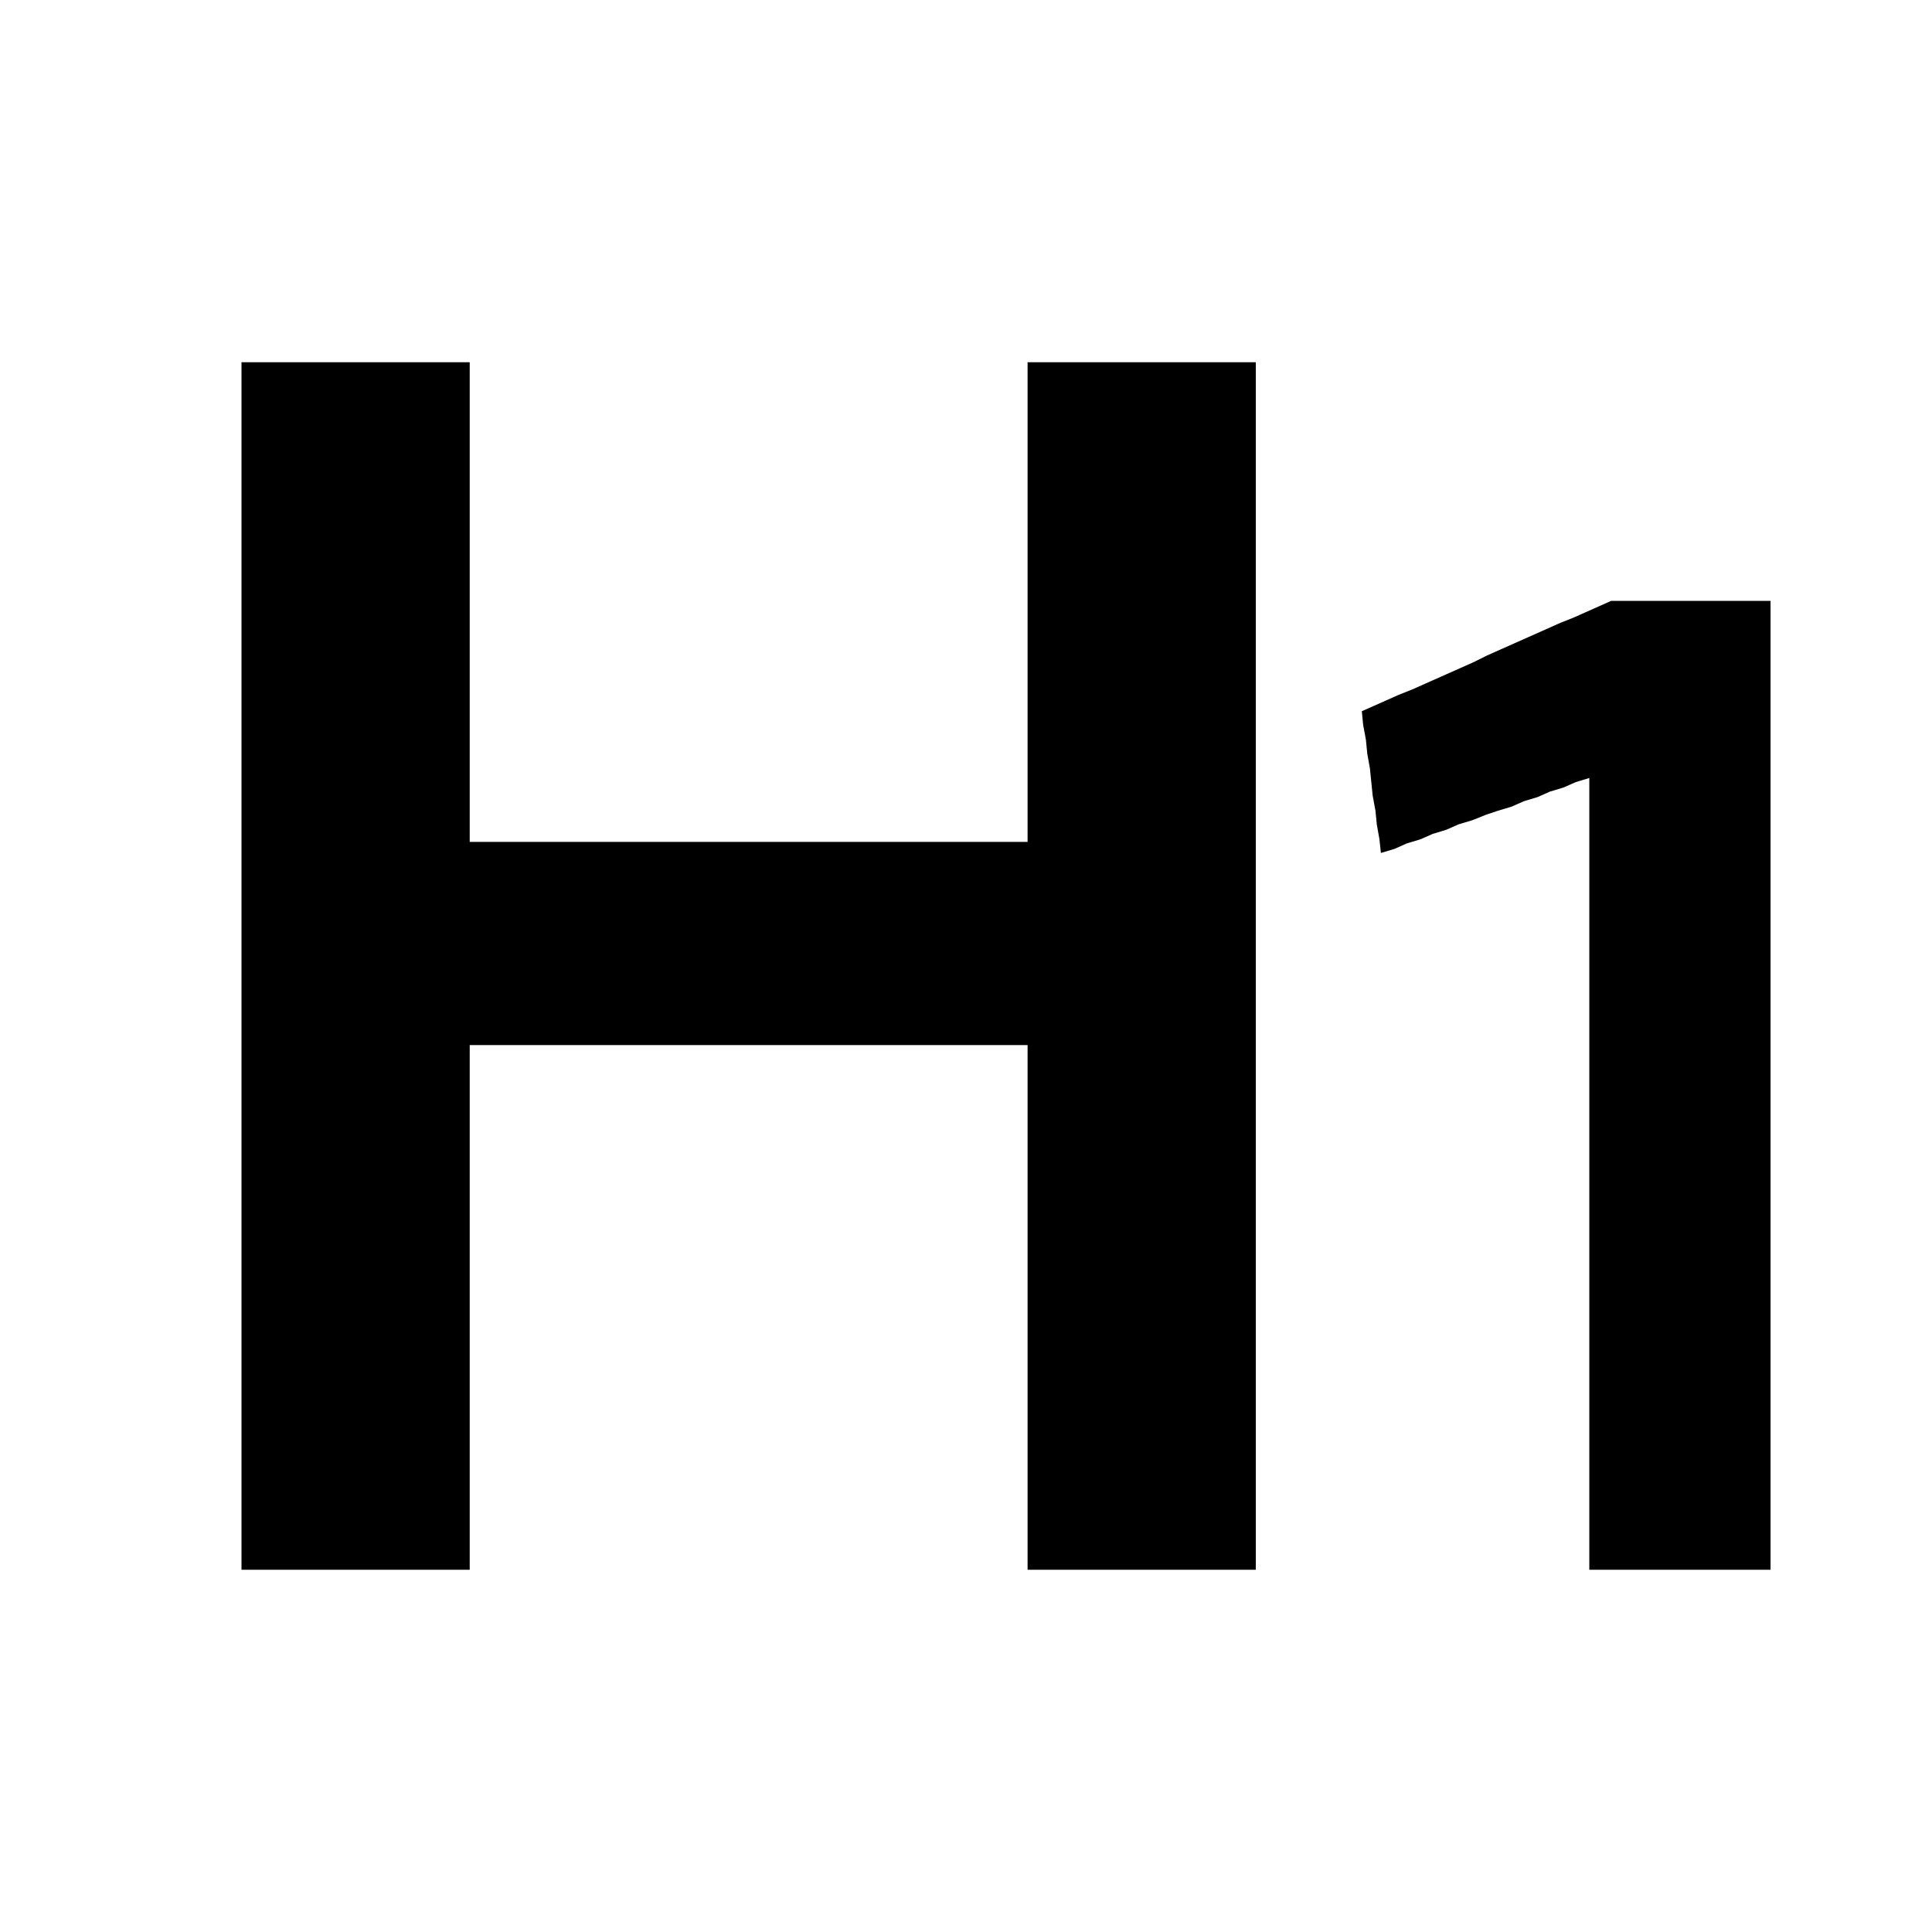
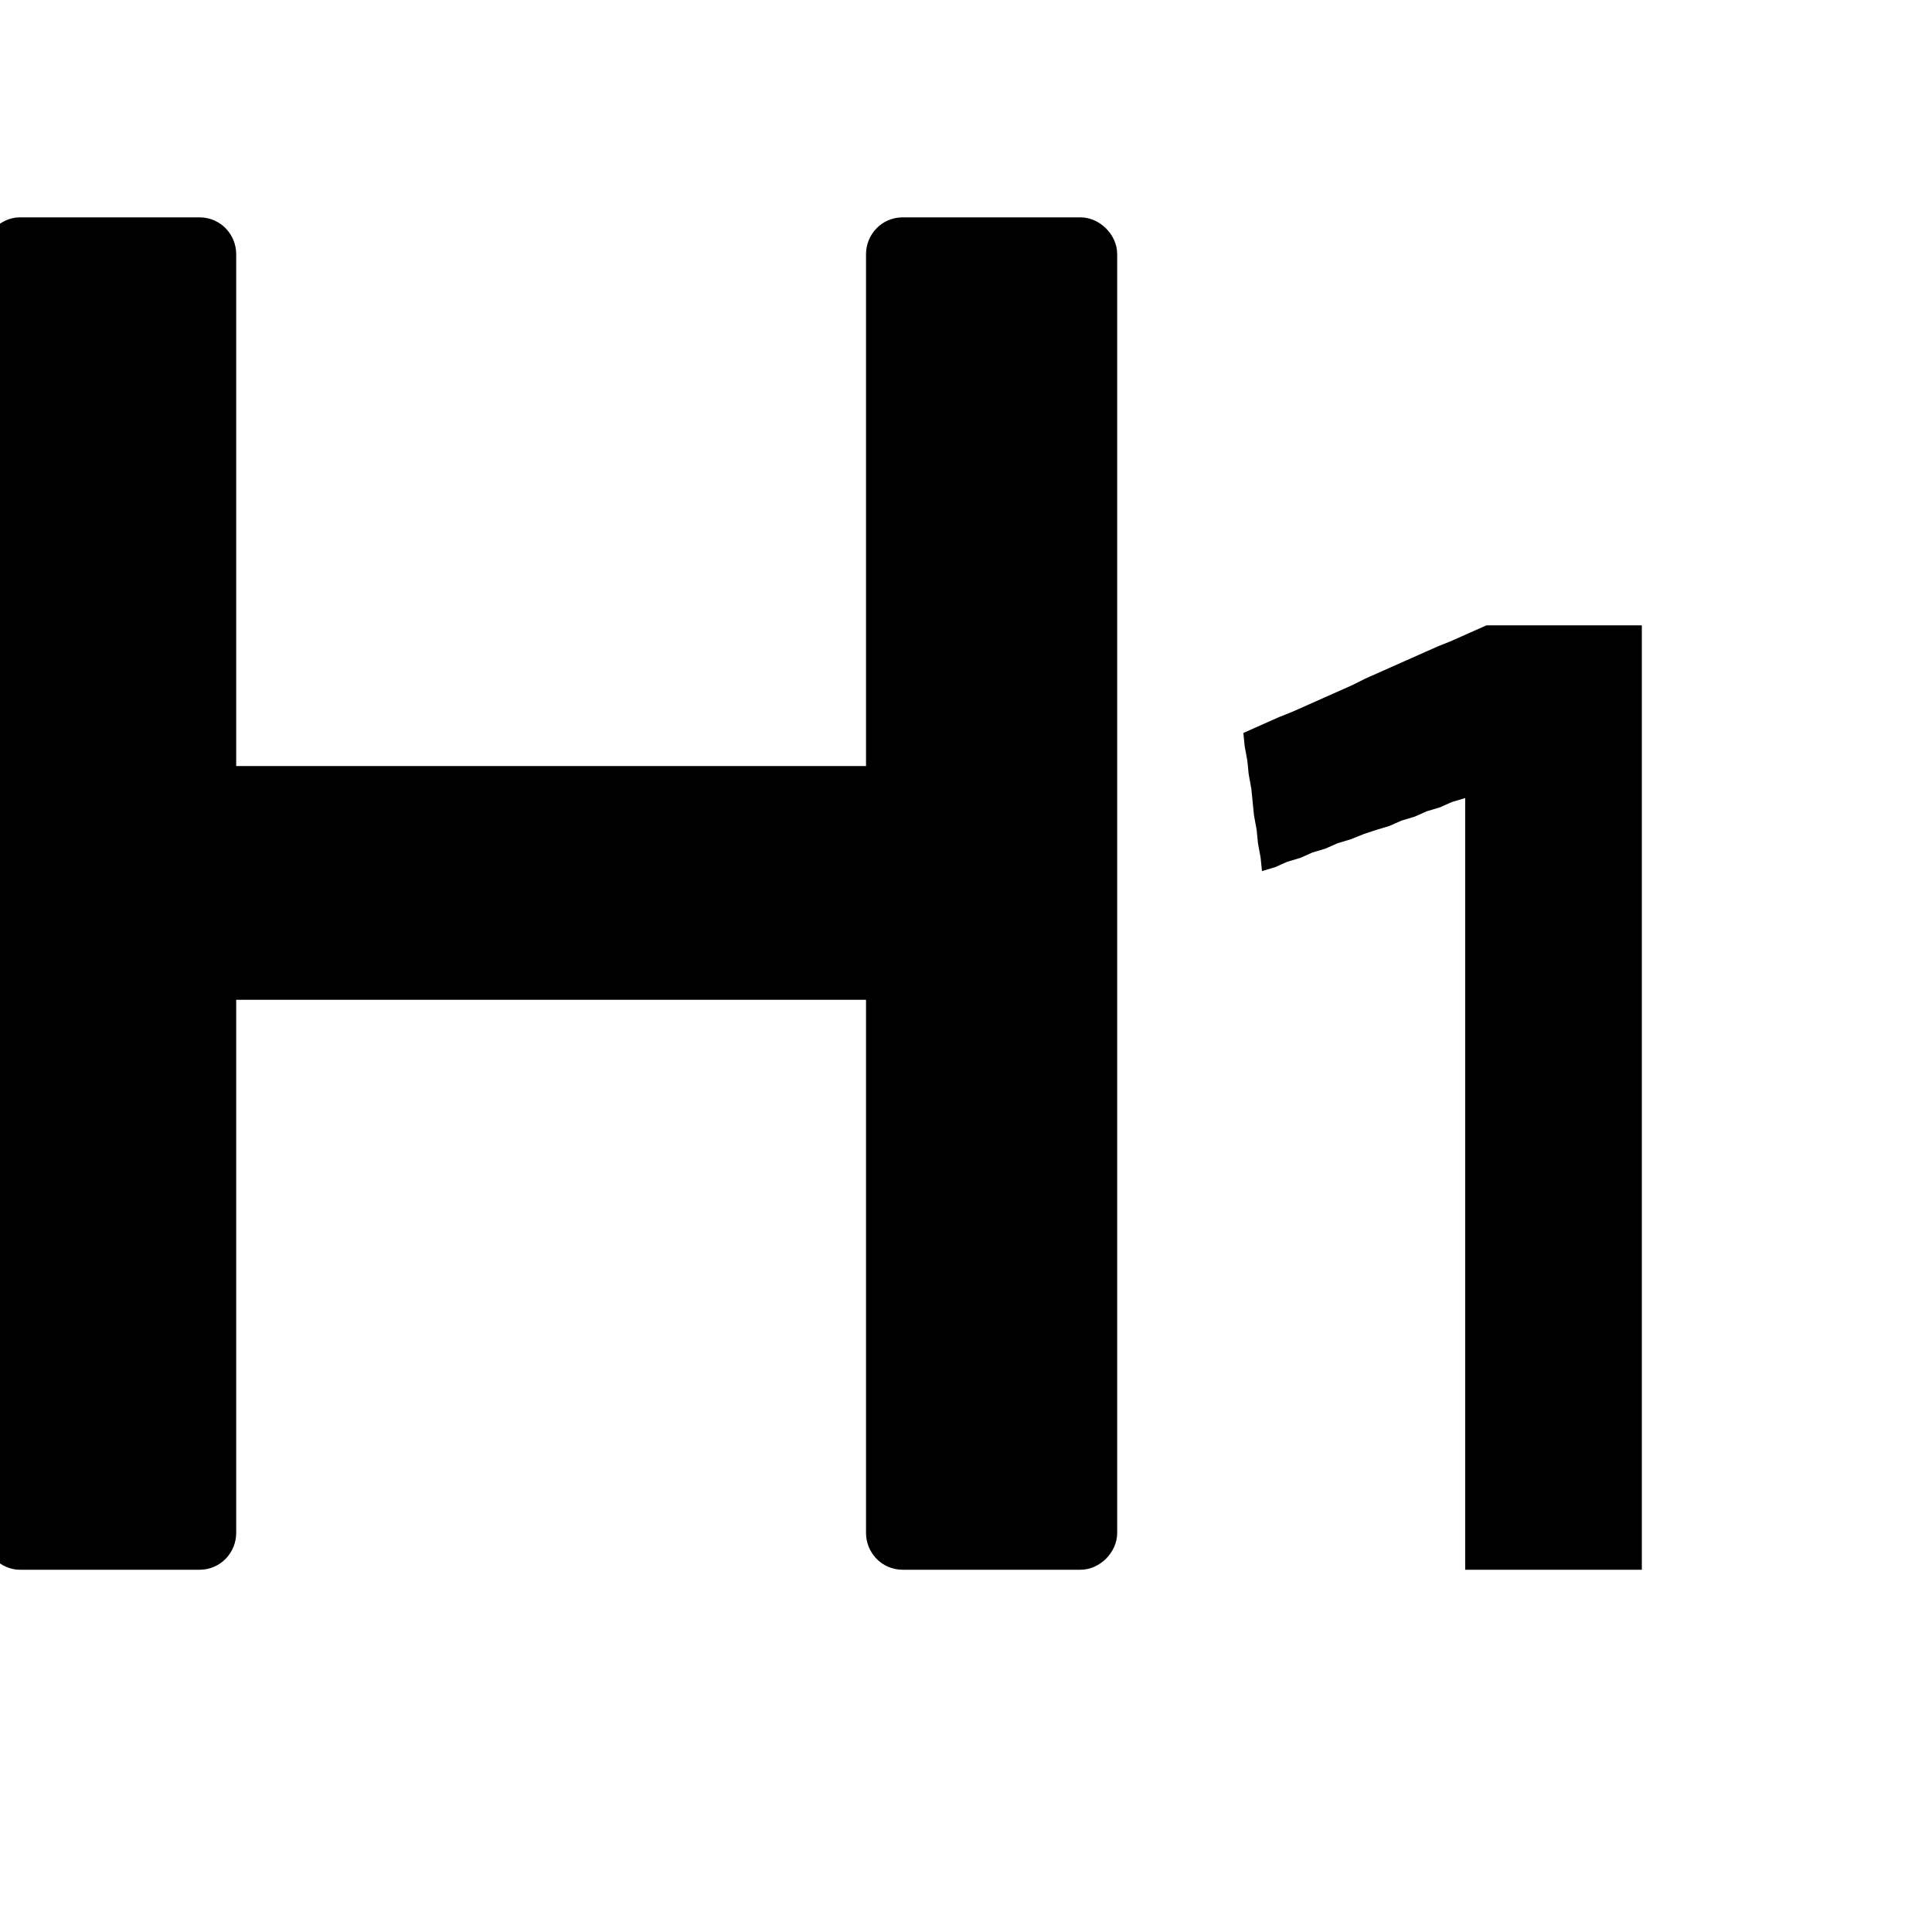
<svg xmlns="http://www.w3.org/2000/svg" width="16" height="16" viewBox="0 0 16 16">
-   <path fill-rule="evenodd" d="M8.51,13 L8.51,8.655 L3.89,8.655 L3.89,13 L2,13 L2,3 L3.89,3 L3.89,6.972 L8.51,6.972 L8.51,3 L10.4,3 L10.4,13 L8.51,13 Z M13.162,13 L13.162,6.443 L13.05,6.477 L12.948,6.522 L12.835,6.556 L12.734,6.601 L12.621,6.635 L12.519,6.68 L12.406,6.714 L12.305,6.748 L12.192,6.793 L12.079,6.827 L11.977,6.872 L11.865,6.906 L11.763,6.951 L11.65,6.985 L11.549,7.03 L11.436,7.064 L11.424,6.951 L11.402,6.827 L11.391,6.714 L11.368,6.59 L11.345,6.364 L11.323,6.24 L11.312,6.127 L11.289,6.003 L11.278,5.89 L11.582,5.755 L11.695,5.71 L12.203,5.484 L12.316,5.428 L12.925,5.157 L13.038,5.112 L13.343,4.976 L14.663,4.976 L14.663,13 L13.162,13 Z" />
+   <g fill-rule="evenodd" transform="translate(-1 1)">
+     <polygon points="13.134 12 13.134 5.609 13.024 5.642 12.925 5.686 12.815 5.719 12.716 5.763 12.606 5.796 12.507 5.84 12.397 5.873 12.298 5.906 12.188 5.95 12.078 5.983 11.979 6.027 11.869 6.06 11.77 6.104 11.66 6.137 11.561 6.181 11.451 6.214 11.44 6.104 11.418 5.983 11.407 5.873 11.385 5.752 11.363 5.532 11.341 5.411 11.33 5.301 11.308 5.18 11.297 5.07 11.594 4.938 11.704 4.894 12.199 4.674 12.309 4.619 12.903 4.355 13.013 4.311 13.31 4.179 14.597 4.179 14.597 12" />
+     <path d="M0.86,11.696 C0.86,11.856 1.004,12 1.164,12 L2.652,12 C2.828,12 2.956,11.856 2.956,11.696 L2.956,7.28 L8.172,7.28 L8.172,11.696 C8.172,11.856 8.3,12 8.476,12 L9.948,12 C10.108,12 10.252,11.856 10.252,11.696 L10.252,1.104 C10.252,0.944 10.108,0.8 9.948,0.8 L8.476,0.8 C8.3,0.8 8.172,0.944 8.172,1.104 L8.172,5.344 L2.956,5.344 L2.956,1.104 C2.956,0.944 2.828,0.8 2.652,0.8 L1.164,0.8 C1.004,0.8 0.86,0.944 0.86,1.104 L0.86,11.696 Z" />
+   </g>
</svg>
